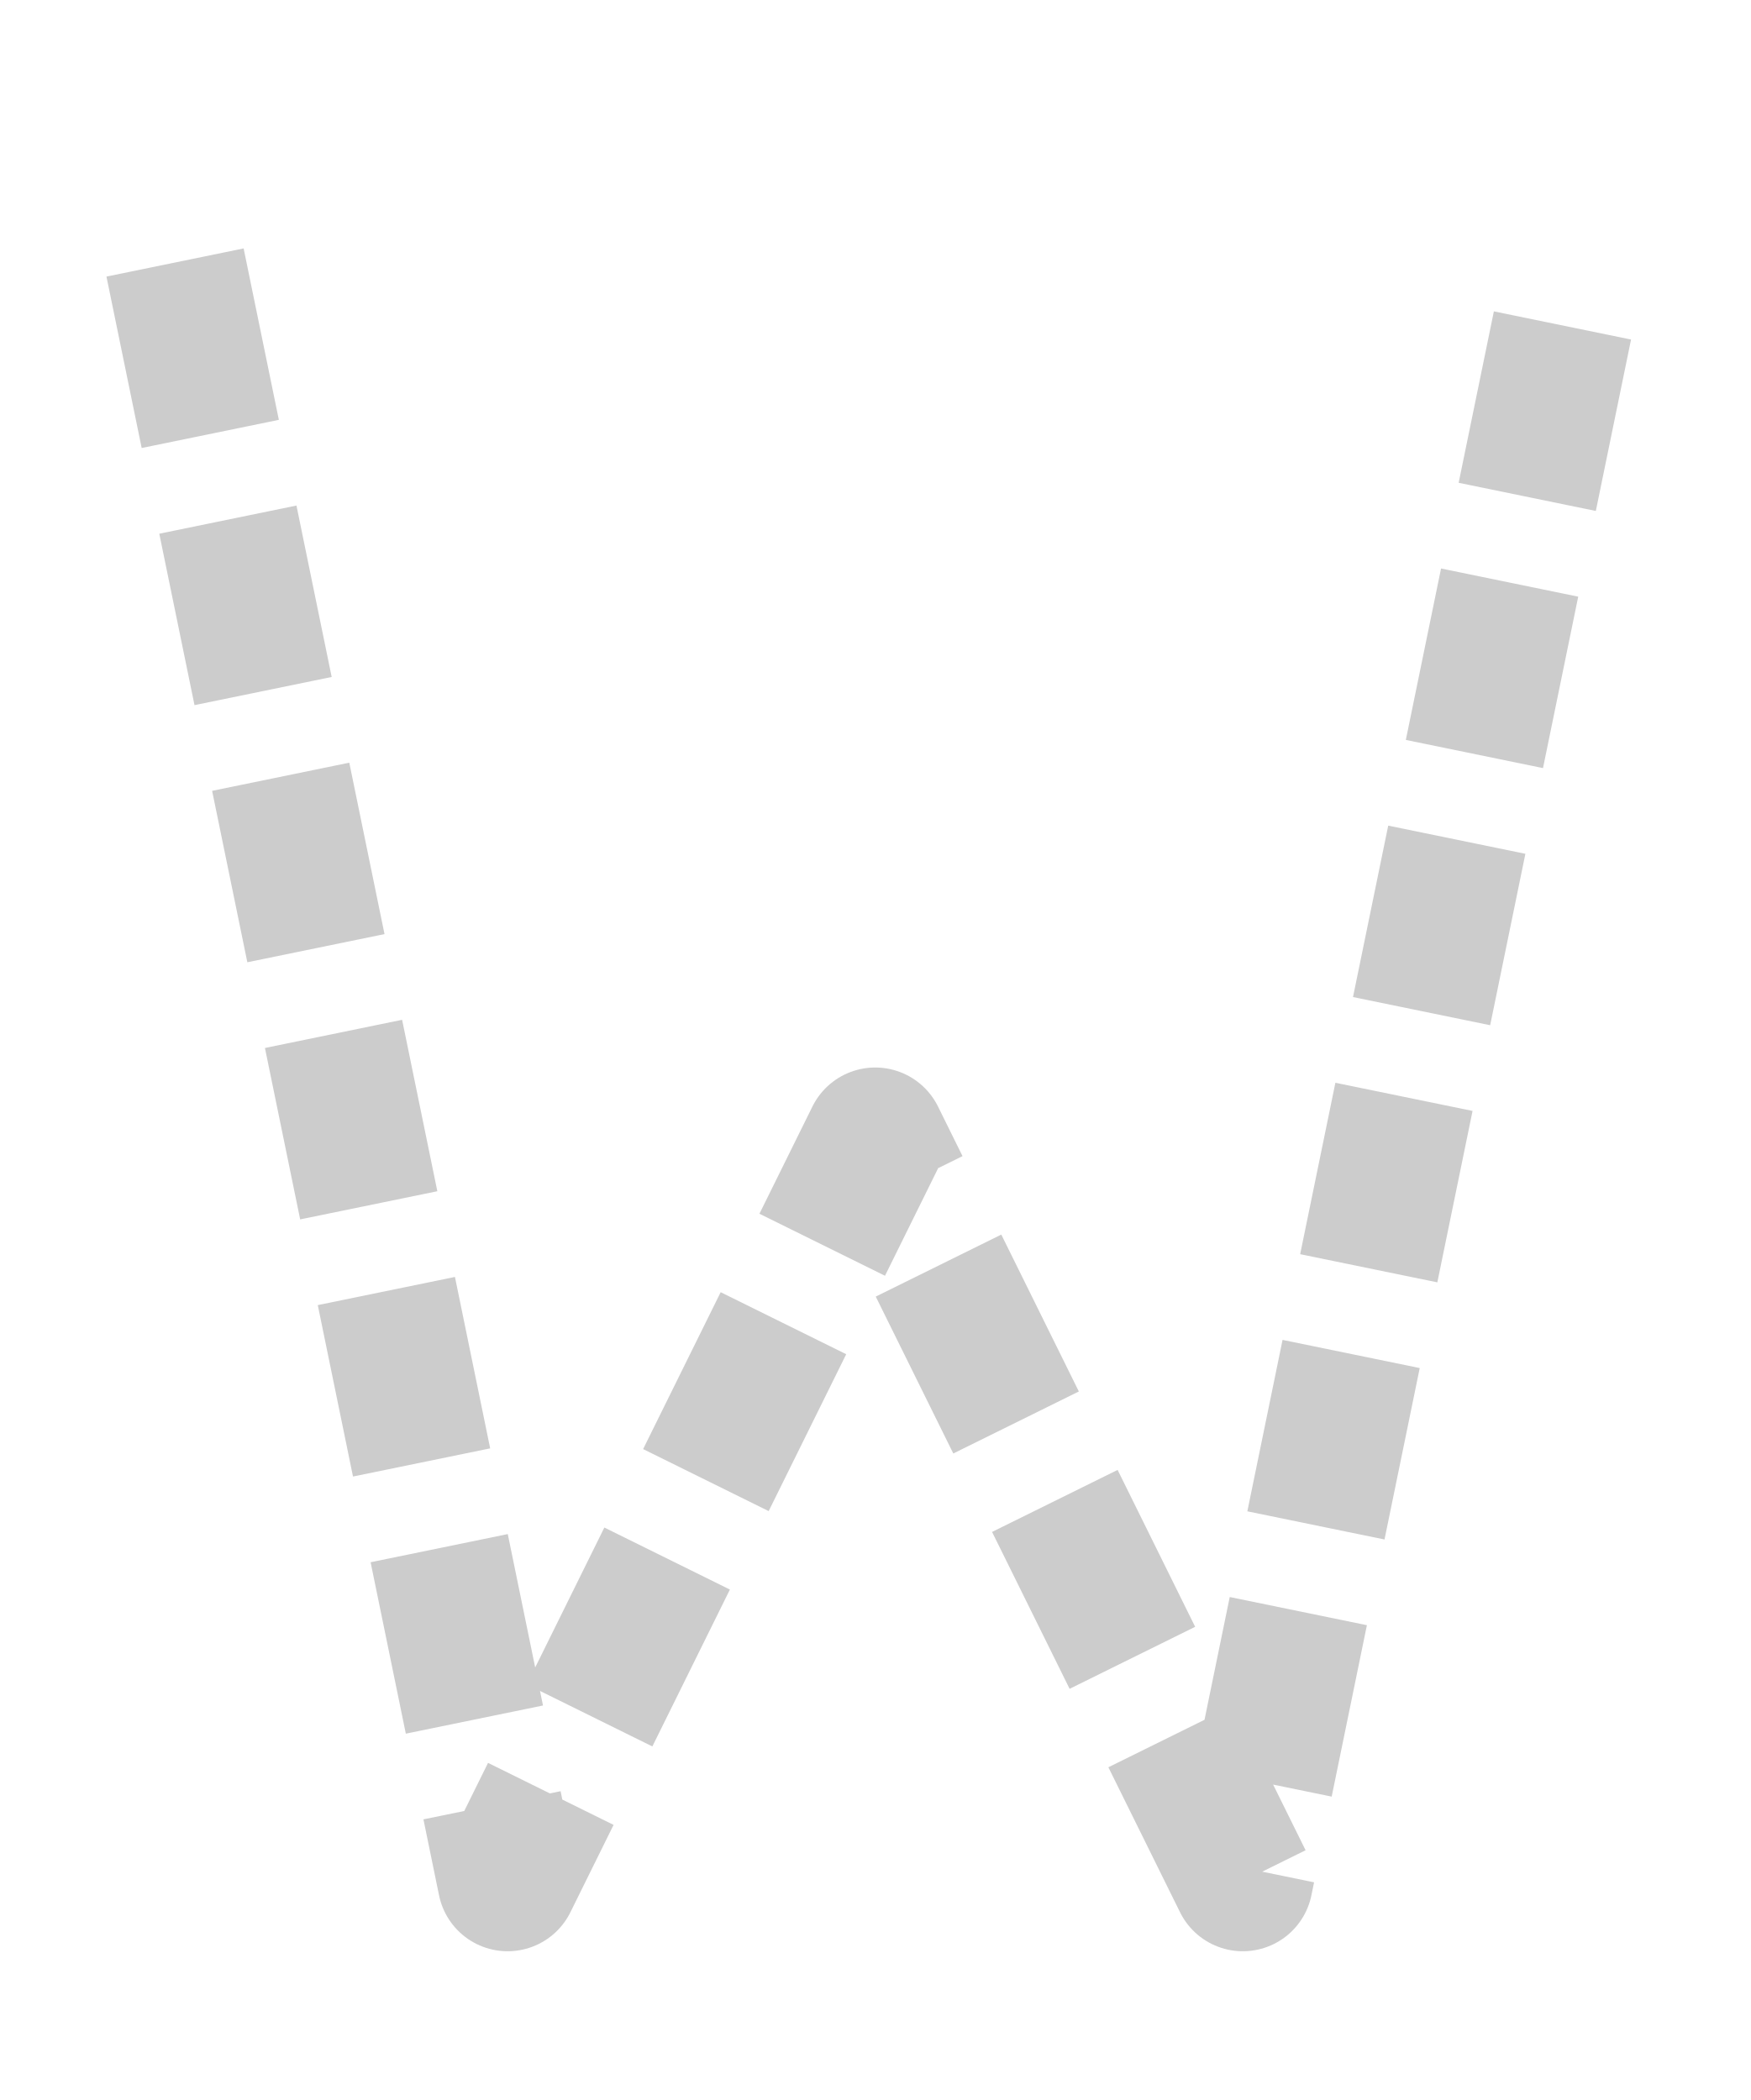
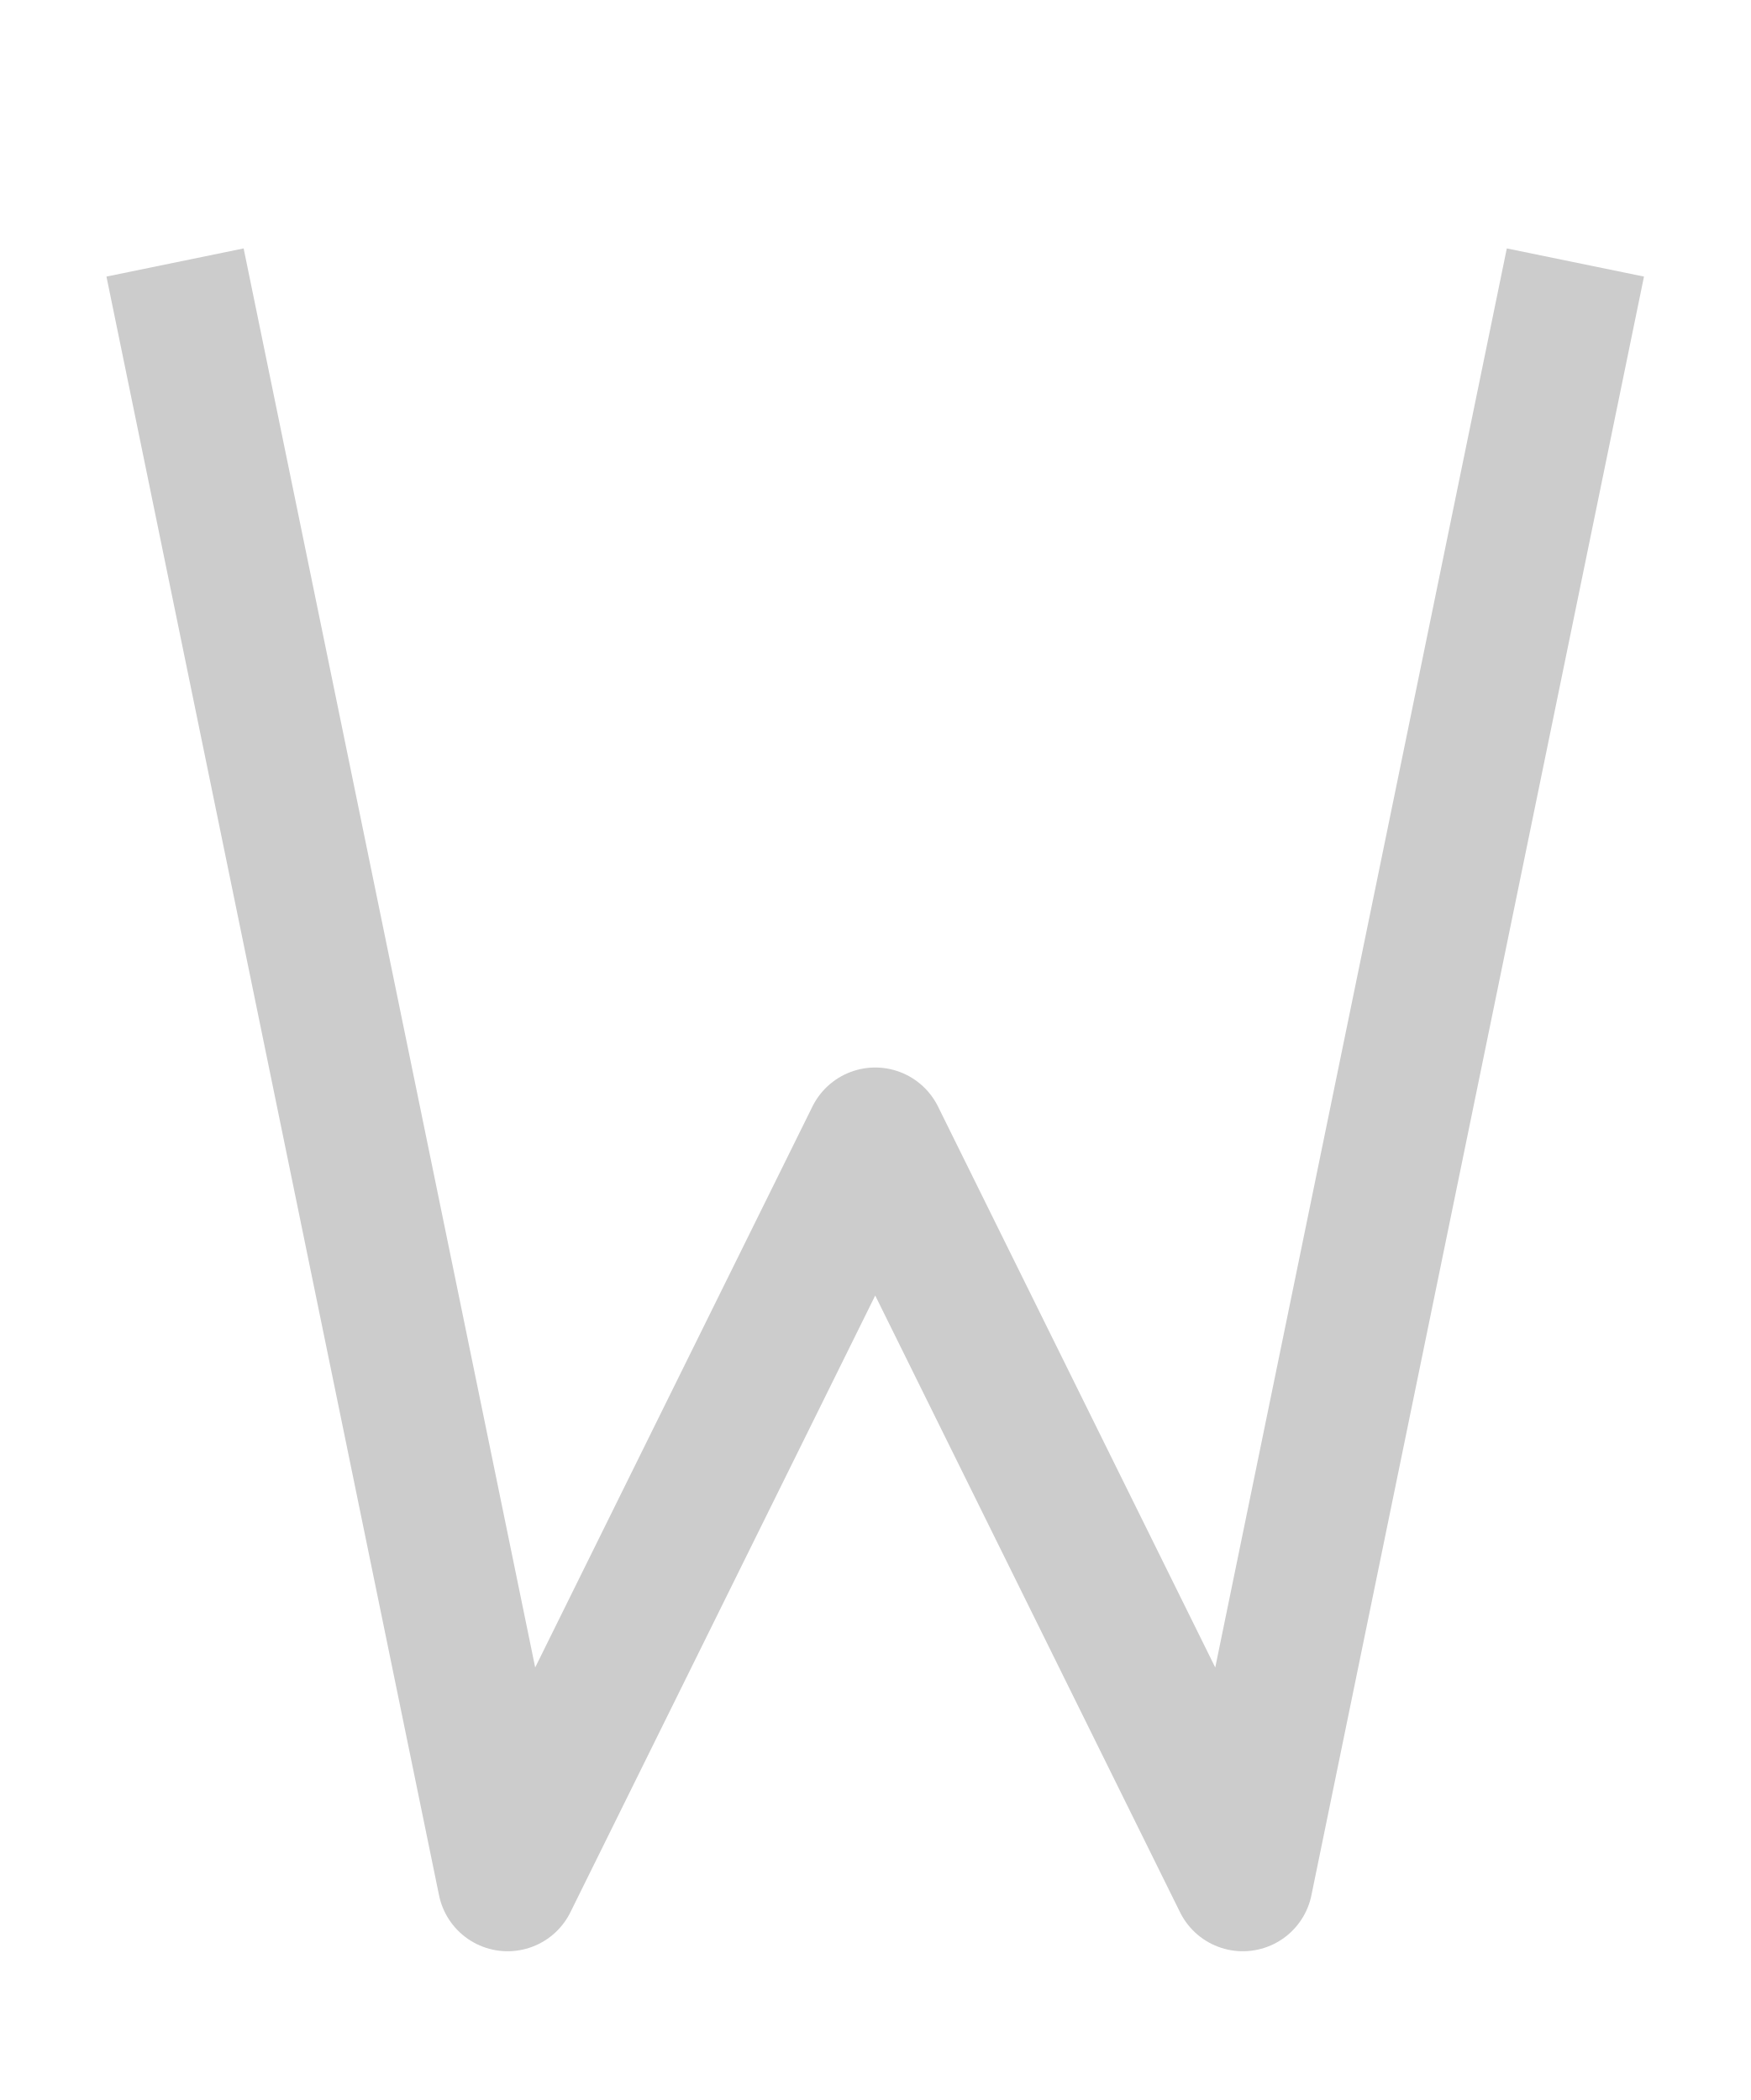
<svg xmlns="http://www.w3.org/2000/svg" viewBox="0 0 200 240">
-   <path id="trace-path" d="M 20,30 L 58,215 L 100,130 L 142,215 L 180,30" fill="none" stroke="#ccc" stroke-width="16" stroke-linecap="butt" stroke-linejoin="round" stroke-dasharray="20 10" />
+   <path id="trace-path" d="M 20,30 L 58,215 L 100,130 L 142,215 L 180,30" fill="none" stroke="#ccc" stroke-width="16" stroke-linecap="butt" stroke-linejoin="round" />
</svg>
